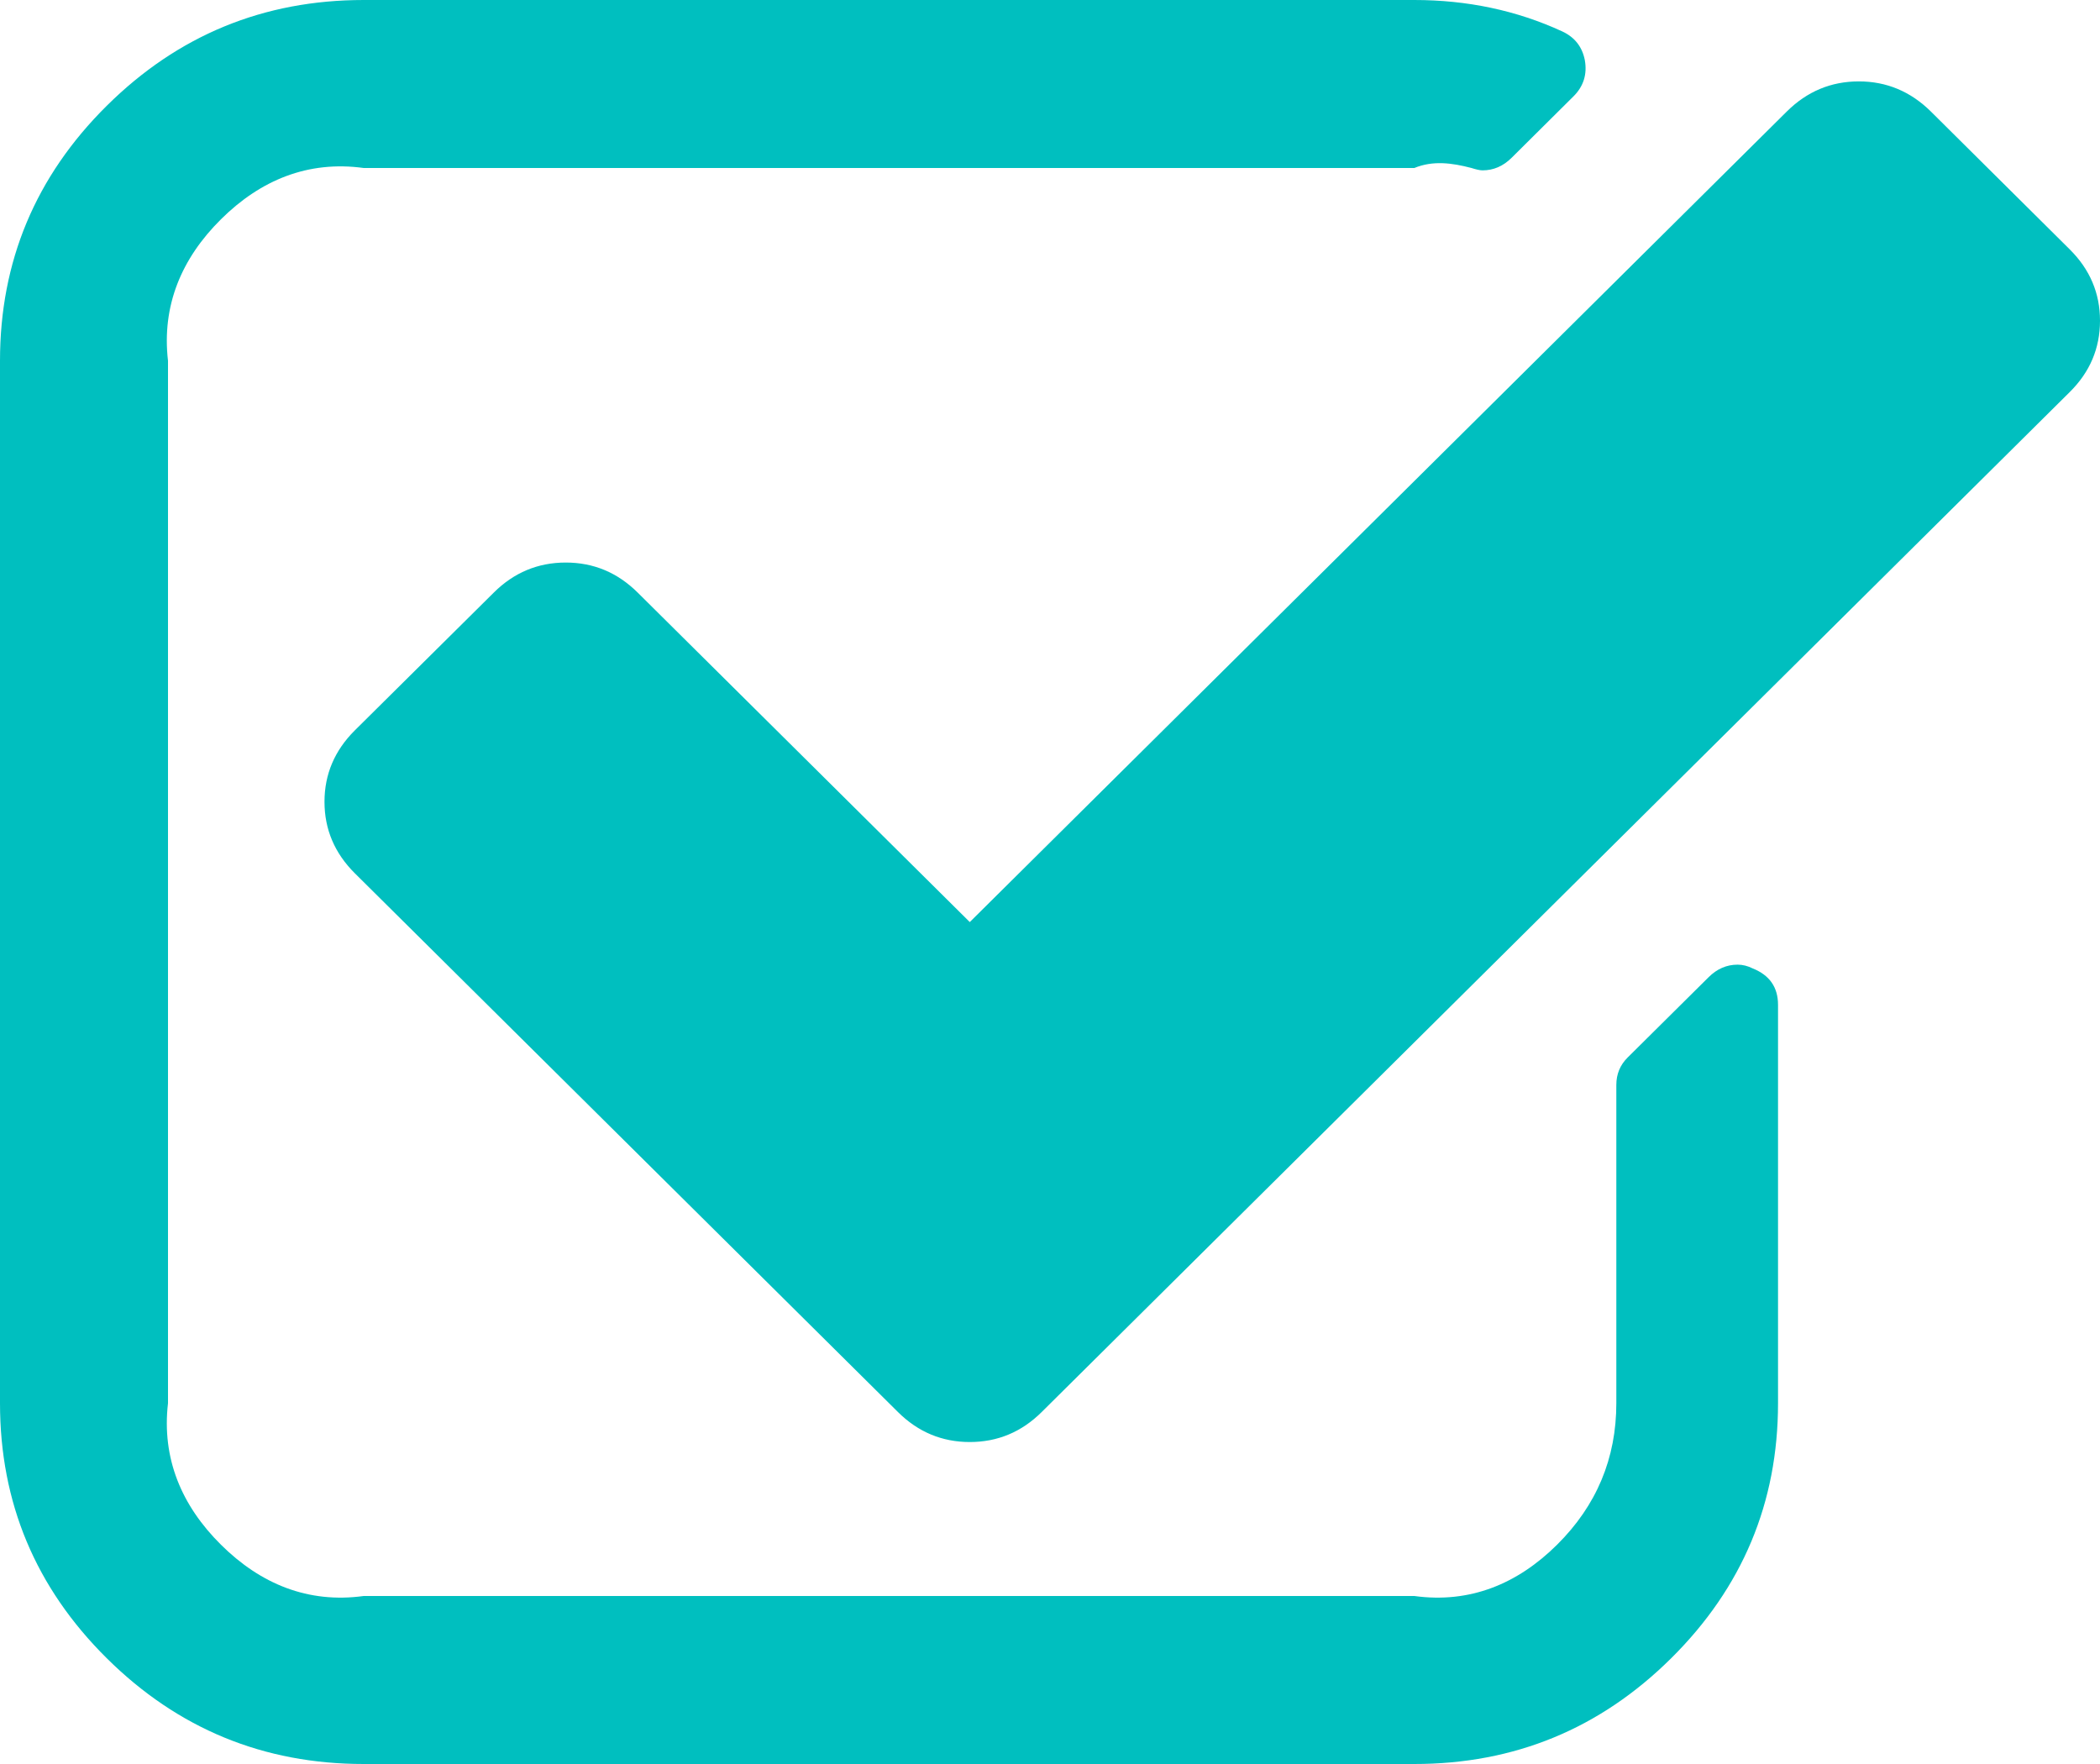
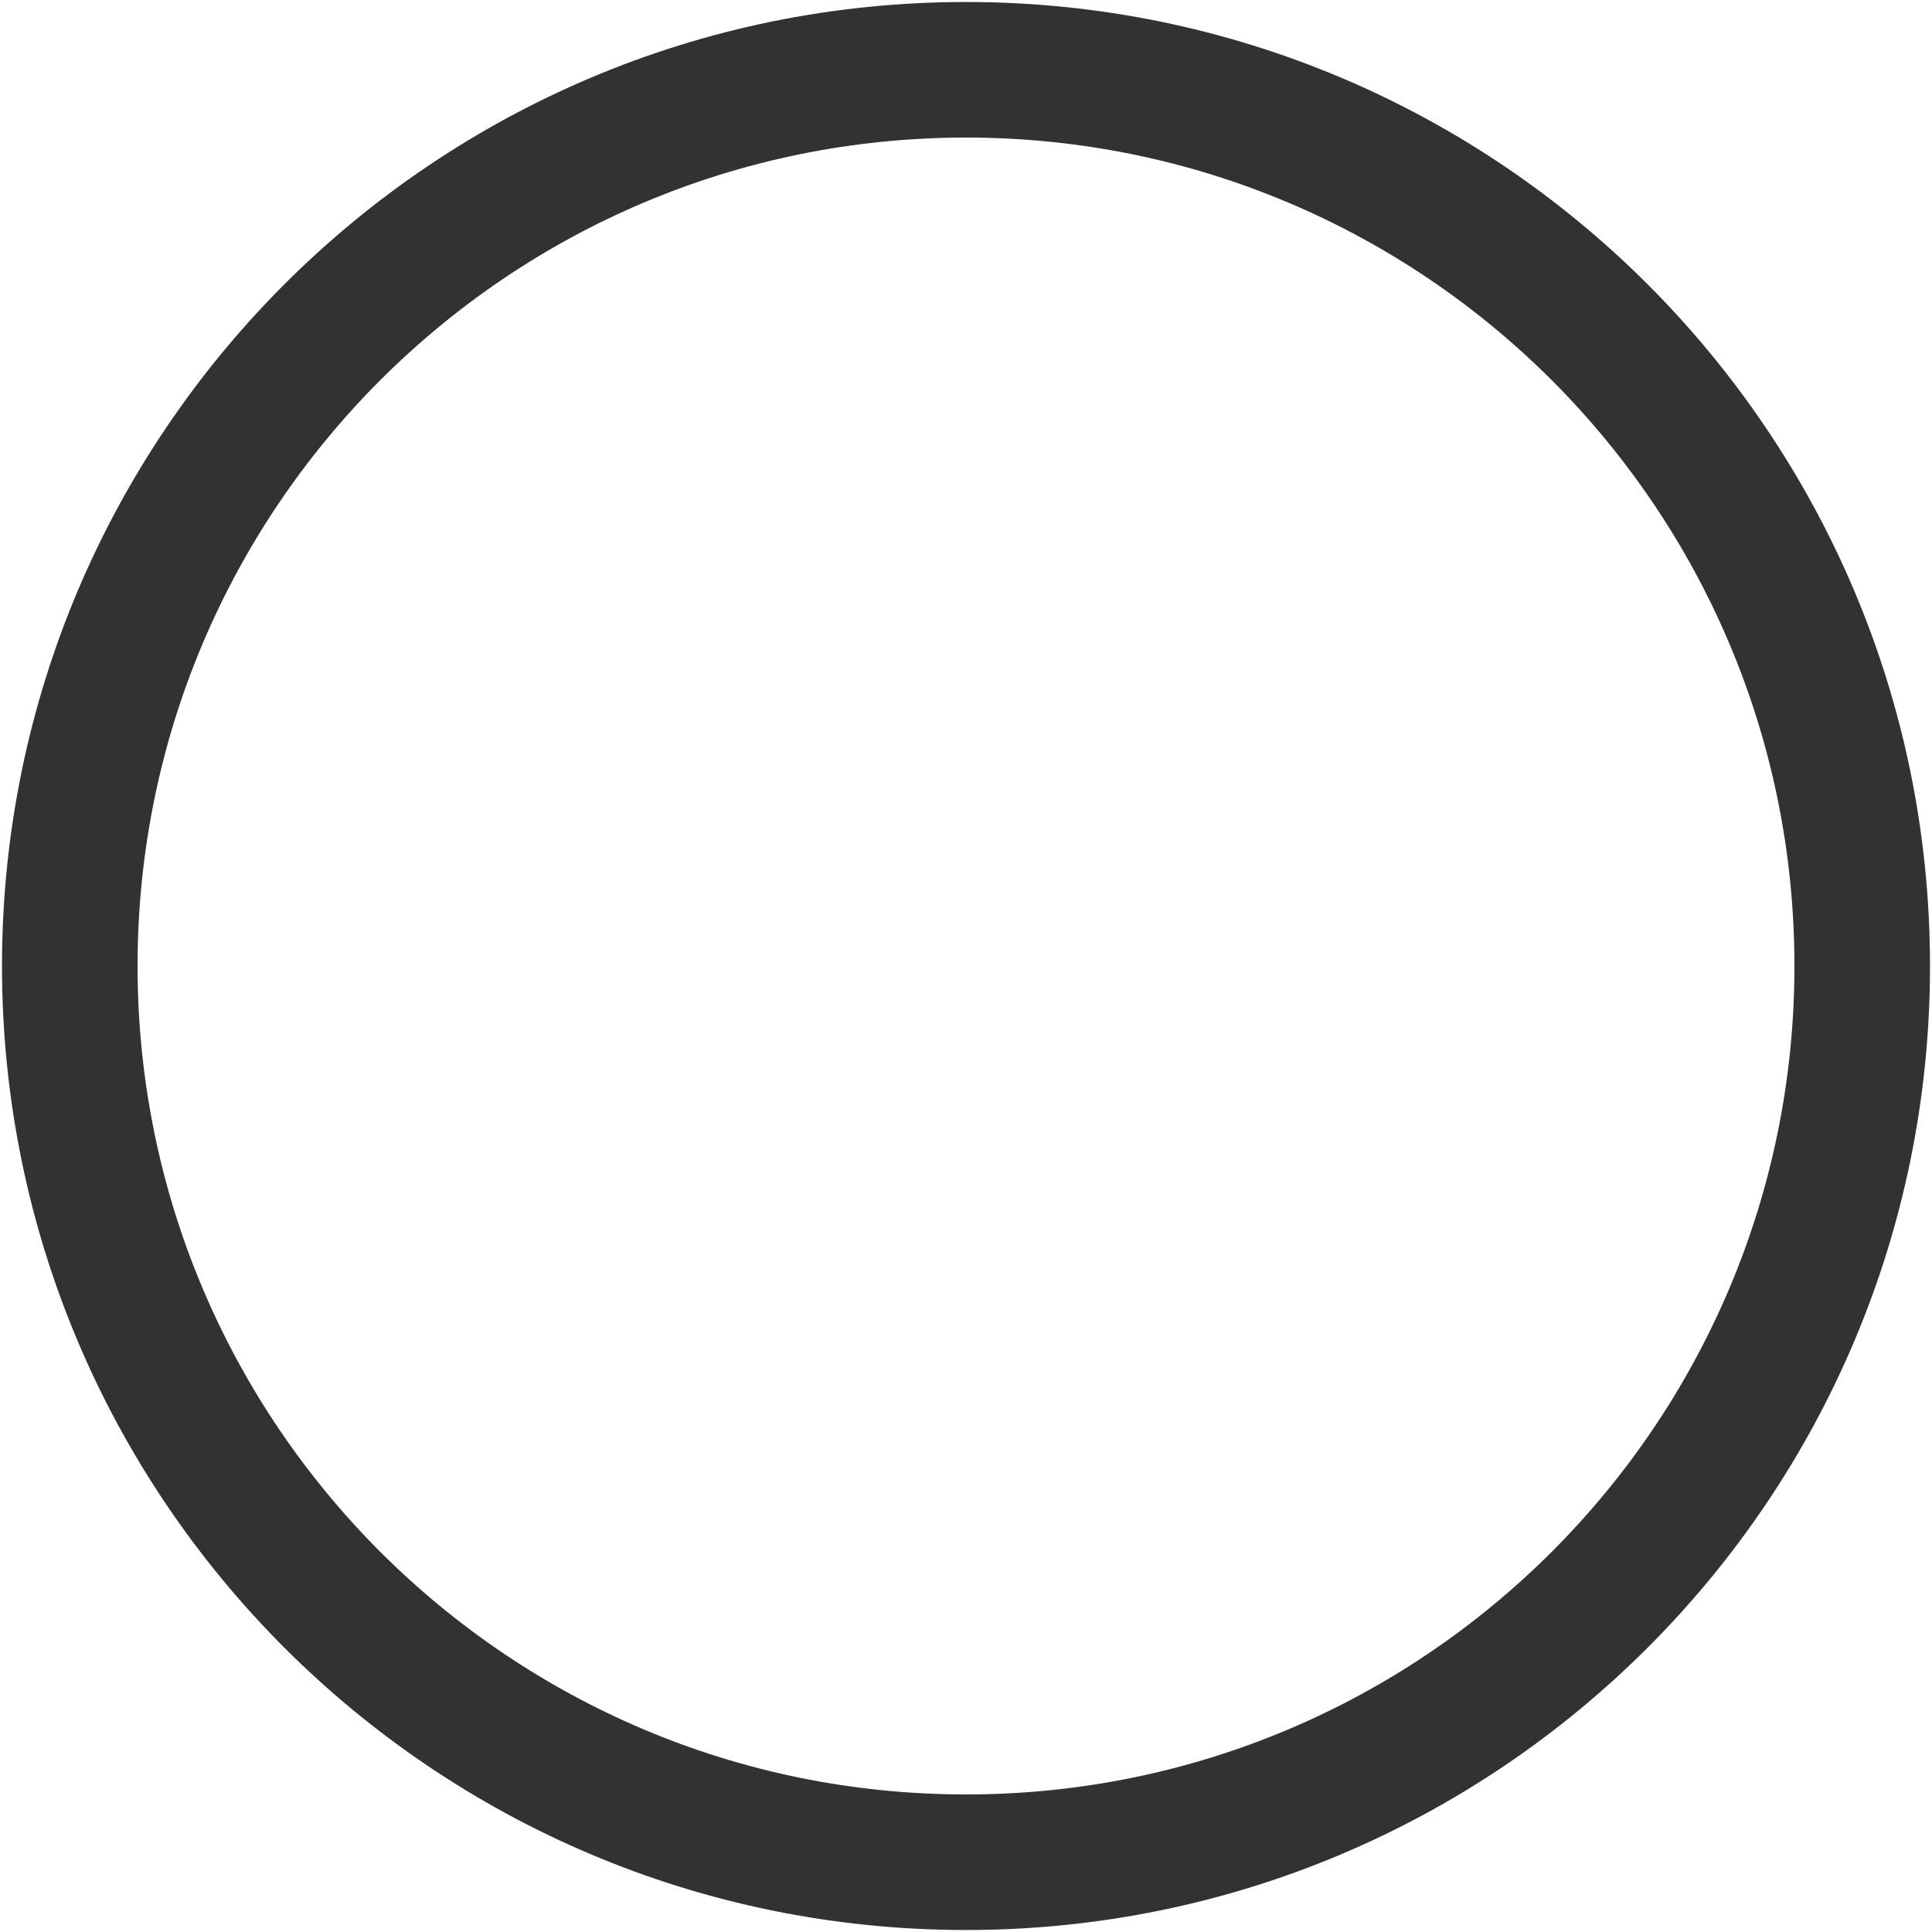
- <svg xmlns="http://www.w3.org/2000/svg" version="1.1" width="25px" height="21px">
-   <g transform="matrix(1 0 0 1 -483 -783 )">
-     <path d="M 20.866 11.529  C 21.066 11.609  21.167 11.753  21.167 11.962  L 21.167 16.705  C 21.167 17.888  20.743 18.9  19.896 19.74  C 19.049 20.58  18.03 21  16.837 21  L 4.33 21  C 3.137 21  2.117 20.58  1.27 19.74  C 0.423 18.9  0 17.888  0 16.705  L 0 4.295  C 0 3.112  0.423 2.1  1.27 1.26  C 2.117 0.42  3.137 0  4.33 0  L 16.837 0  C 17.468 0  18.055 0.124  18.596 0.373  C 18.746 0.442  18.836 0.557  18.867 0.716  C 18.897 0.885  18.851 1.029  18.731 1.148  L 17.995 1.879  C 17.894 1.979  17.779 2.028  17.649 2.028  C 17.619 2.028  17.574 2.018  17.514 1.999  C 17.283 1.939  17.058 1.909  16.837 2  L 4.33 2  C 3.668 1.909  3.102 2.143  2.631 2.61  C 2.16 3.077  1.924 3.639  2 4.295  L 2 16.705  C 1.924 17.361  2.16 17.923  2.631 18.39  C 3.102 18.857  3.668 19.091  4.33 19  L 16.837 19  C 17.498 19.091  18.065 18.857  18.536 18.39  C 19.007 17.923  19.242 17.361  19.242 16.705  L 19.242 12.916  C 19.242 12.787  19.287 12.678  19.378 12.588  L 20.34 11.634  C 20.44 11.534  20.555 11.484  20.686 11.484  C 20.746 11.484  20.806 11.499  20.866 11.529  Z M 25 3.818  C 25 4.146  24.88 4.43  24.639 4.668  L 12.402 16.809  C 12.162 17.048  11.876 17.167  11.545 17.167  C 11.215 17.167  10.929 17.048  10.689 16.809  L 4.224 10.396  C 3.984 10.157  3.863 9.874  3.863 9.545  C 3.863 9.217  3.984 8.934  4.224 8.695  L 5.878 7.055  C 6.118 6.816  6.404 6.697  6.735 6.697  C 7.066 6.697  7.351 6.816  7.592 7.055  L 11.545 10.977  L 21.272 1.327  C 21.512 1.089  21.798 0.969  22.129 0.969  C 22.459 0.969  22.745 1.089  22.986 1.327  L 24.639 2.968  C 24.88 3.207  25 3.49  25 3.818  Z " fill-rule="nonzero" fill="#00bfbf" stroke="none" transform="matrix(1 0 0 1 483 783 )" />
+ <svg xmlns="http://www.w3.org/2000/svg" version="1.1" width="30px" height="30px">
+   <g transform="matrix(1 0 0 1 -24 -688 )">
+     <path d="M 2.136 15  C 2.136 22.104  7.896 27.864  15 27.864  C 22.104 27.864  27.864 22.104  27.864 15  C 27.864 7.896  22.104 2.136  15 2.136  C 7.896 2.136  2.136 7.896  2.136 15  Z M 29.969 15  C 29.969 23.266  23.269 29.969  15 29.969  C 6.731 29.969  0.031 23.266  0.031 15  C 0.031 6.734  6.731 0.031  15 0.031  C 23.269 0.031  29.969 6.734  29.969 15  Z " fill-rule="nonzero" fill="#323233" stroke="none" transform="matrix(1 0 0 1 24 688 )" />
  </g>
</svg>
